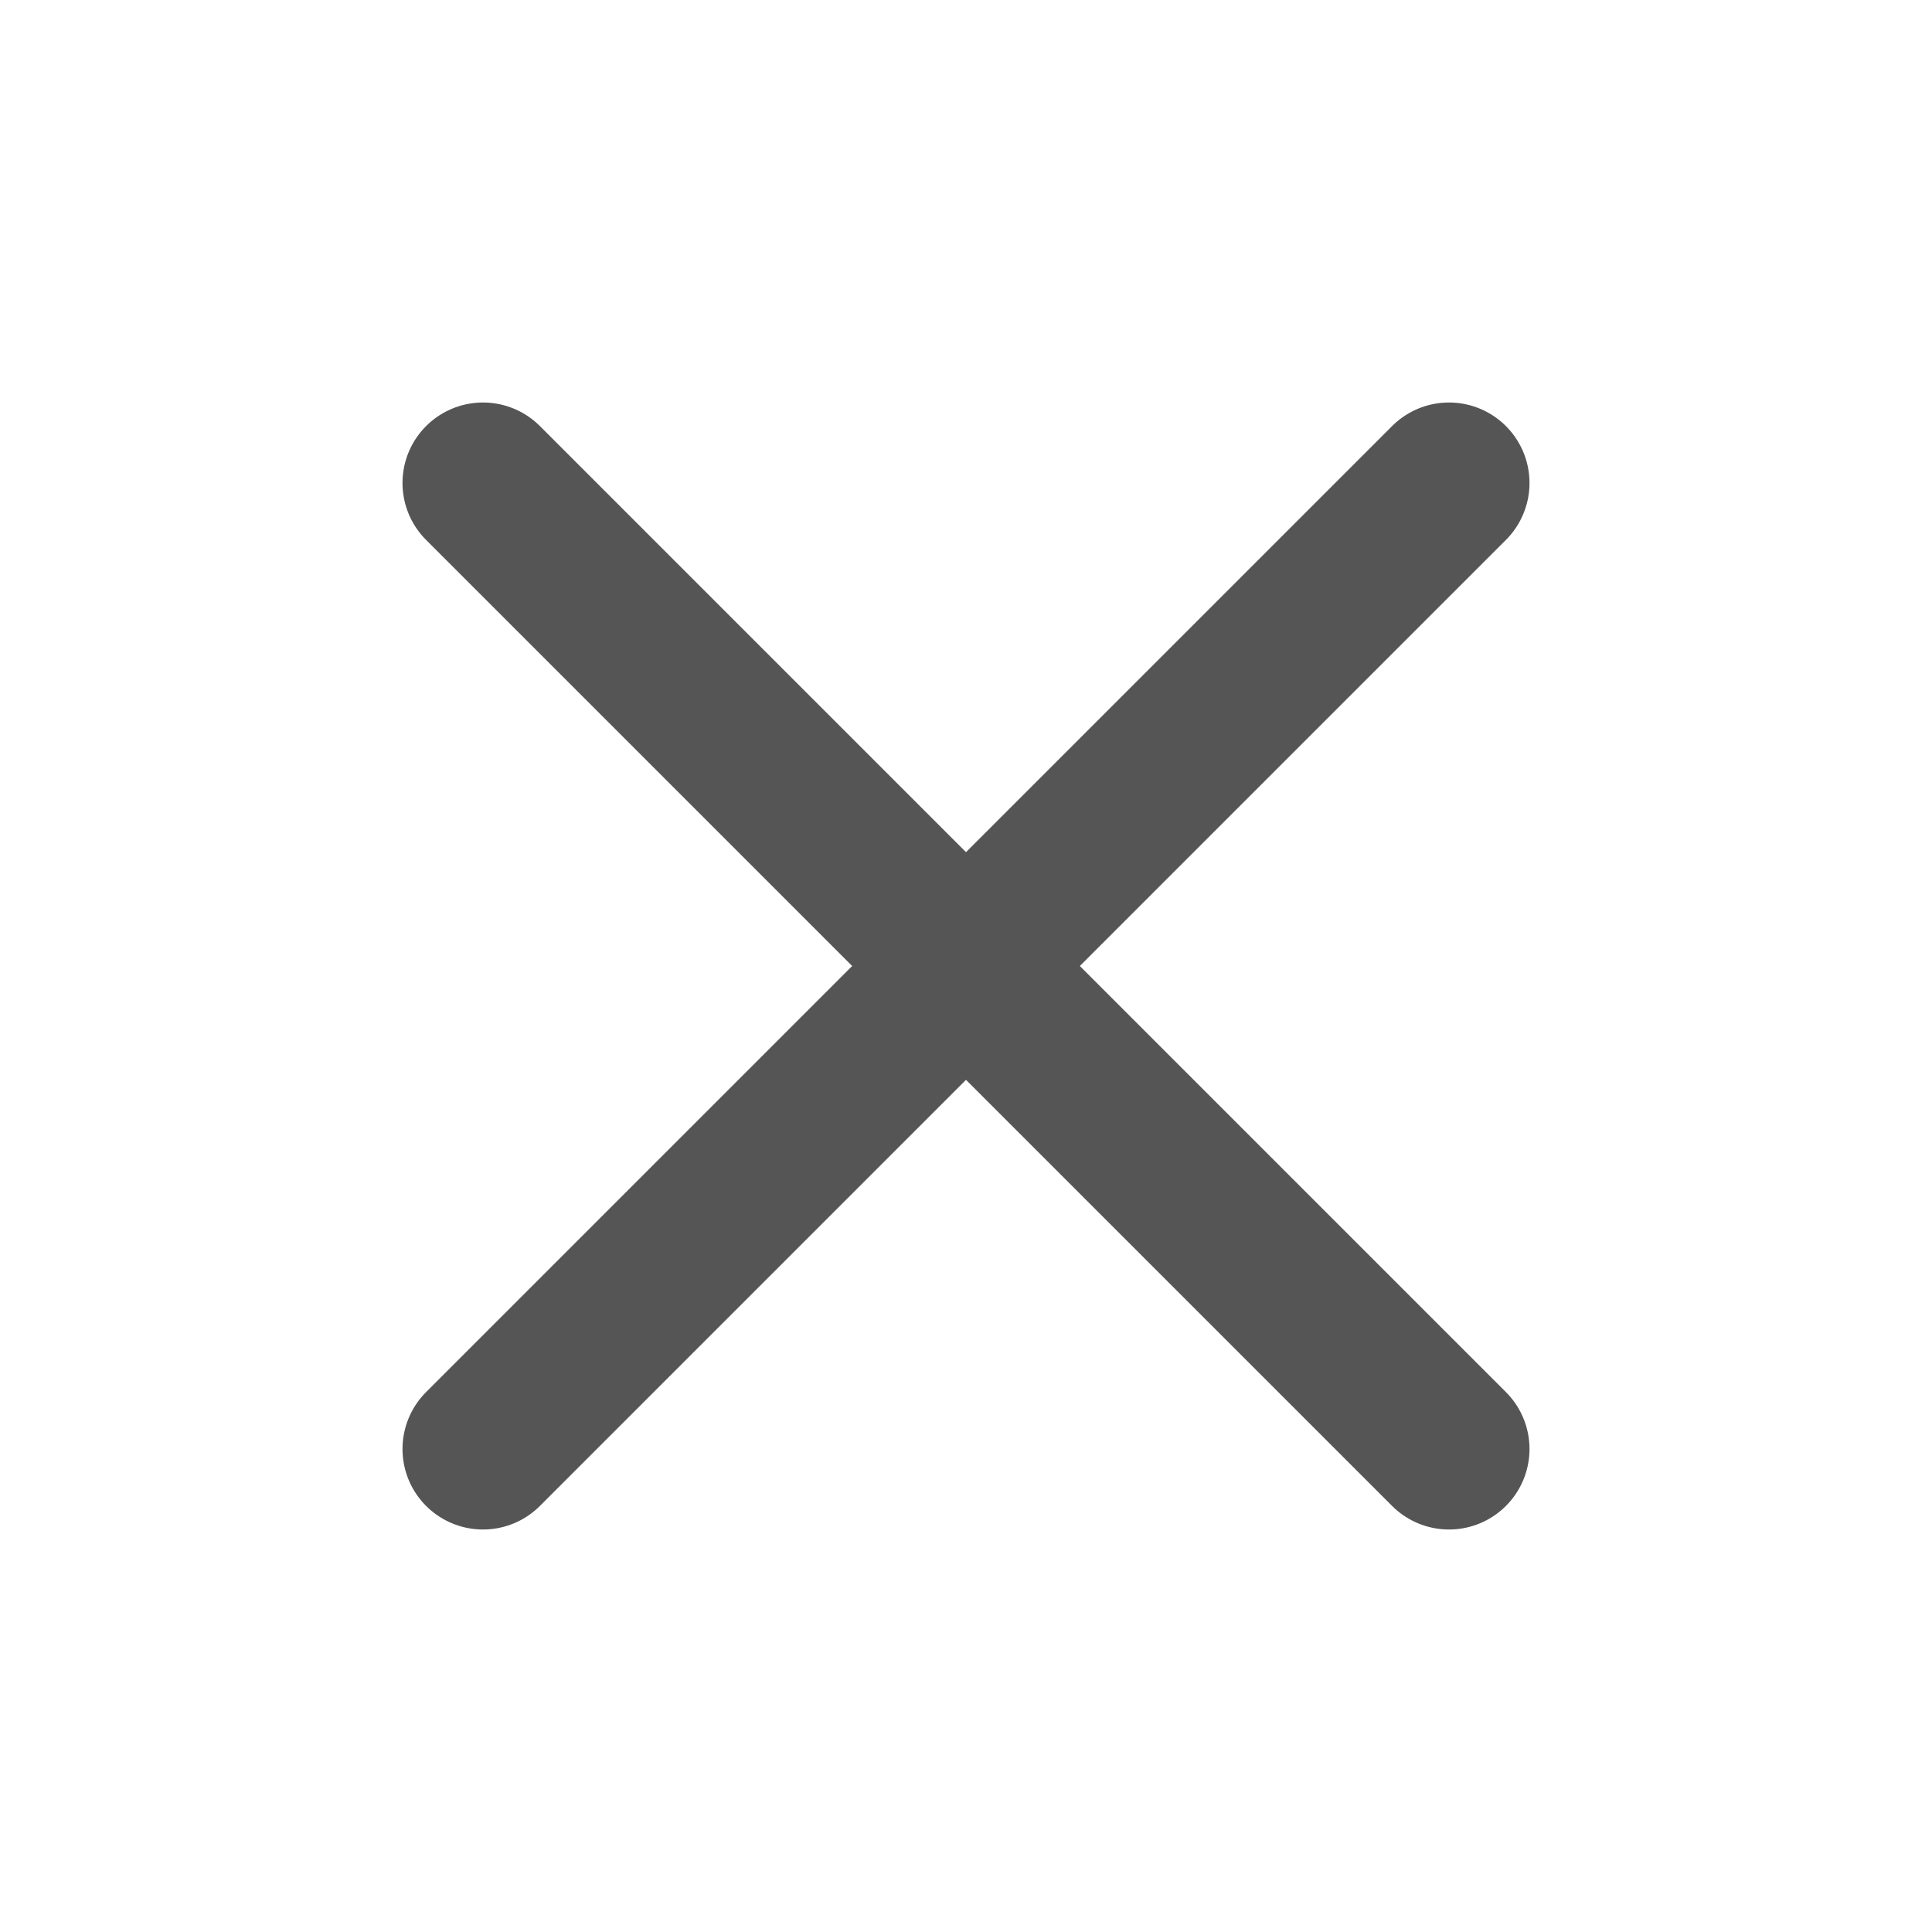
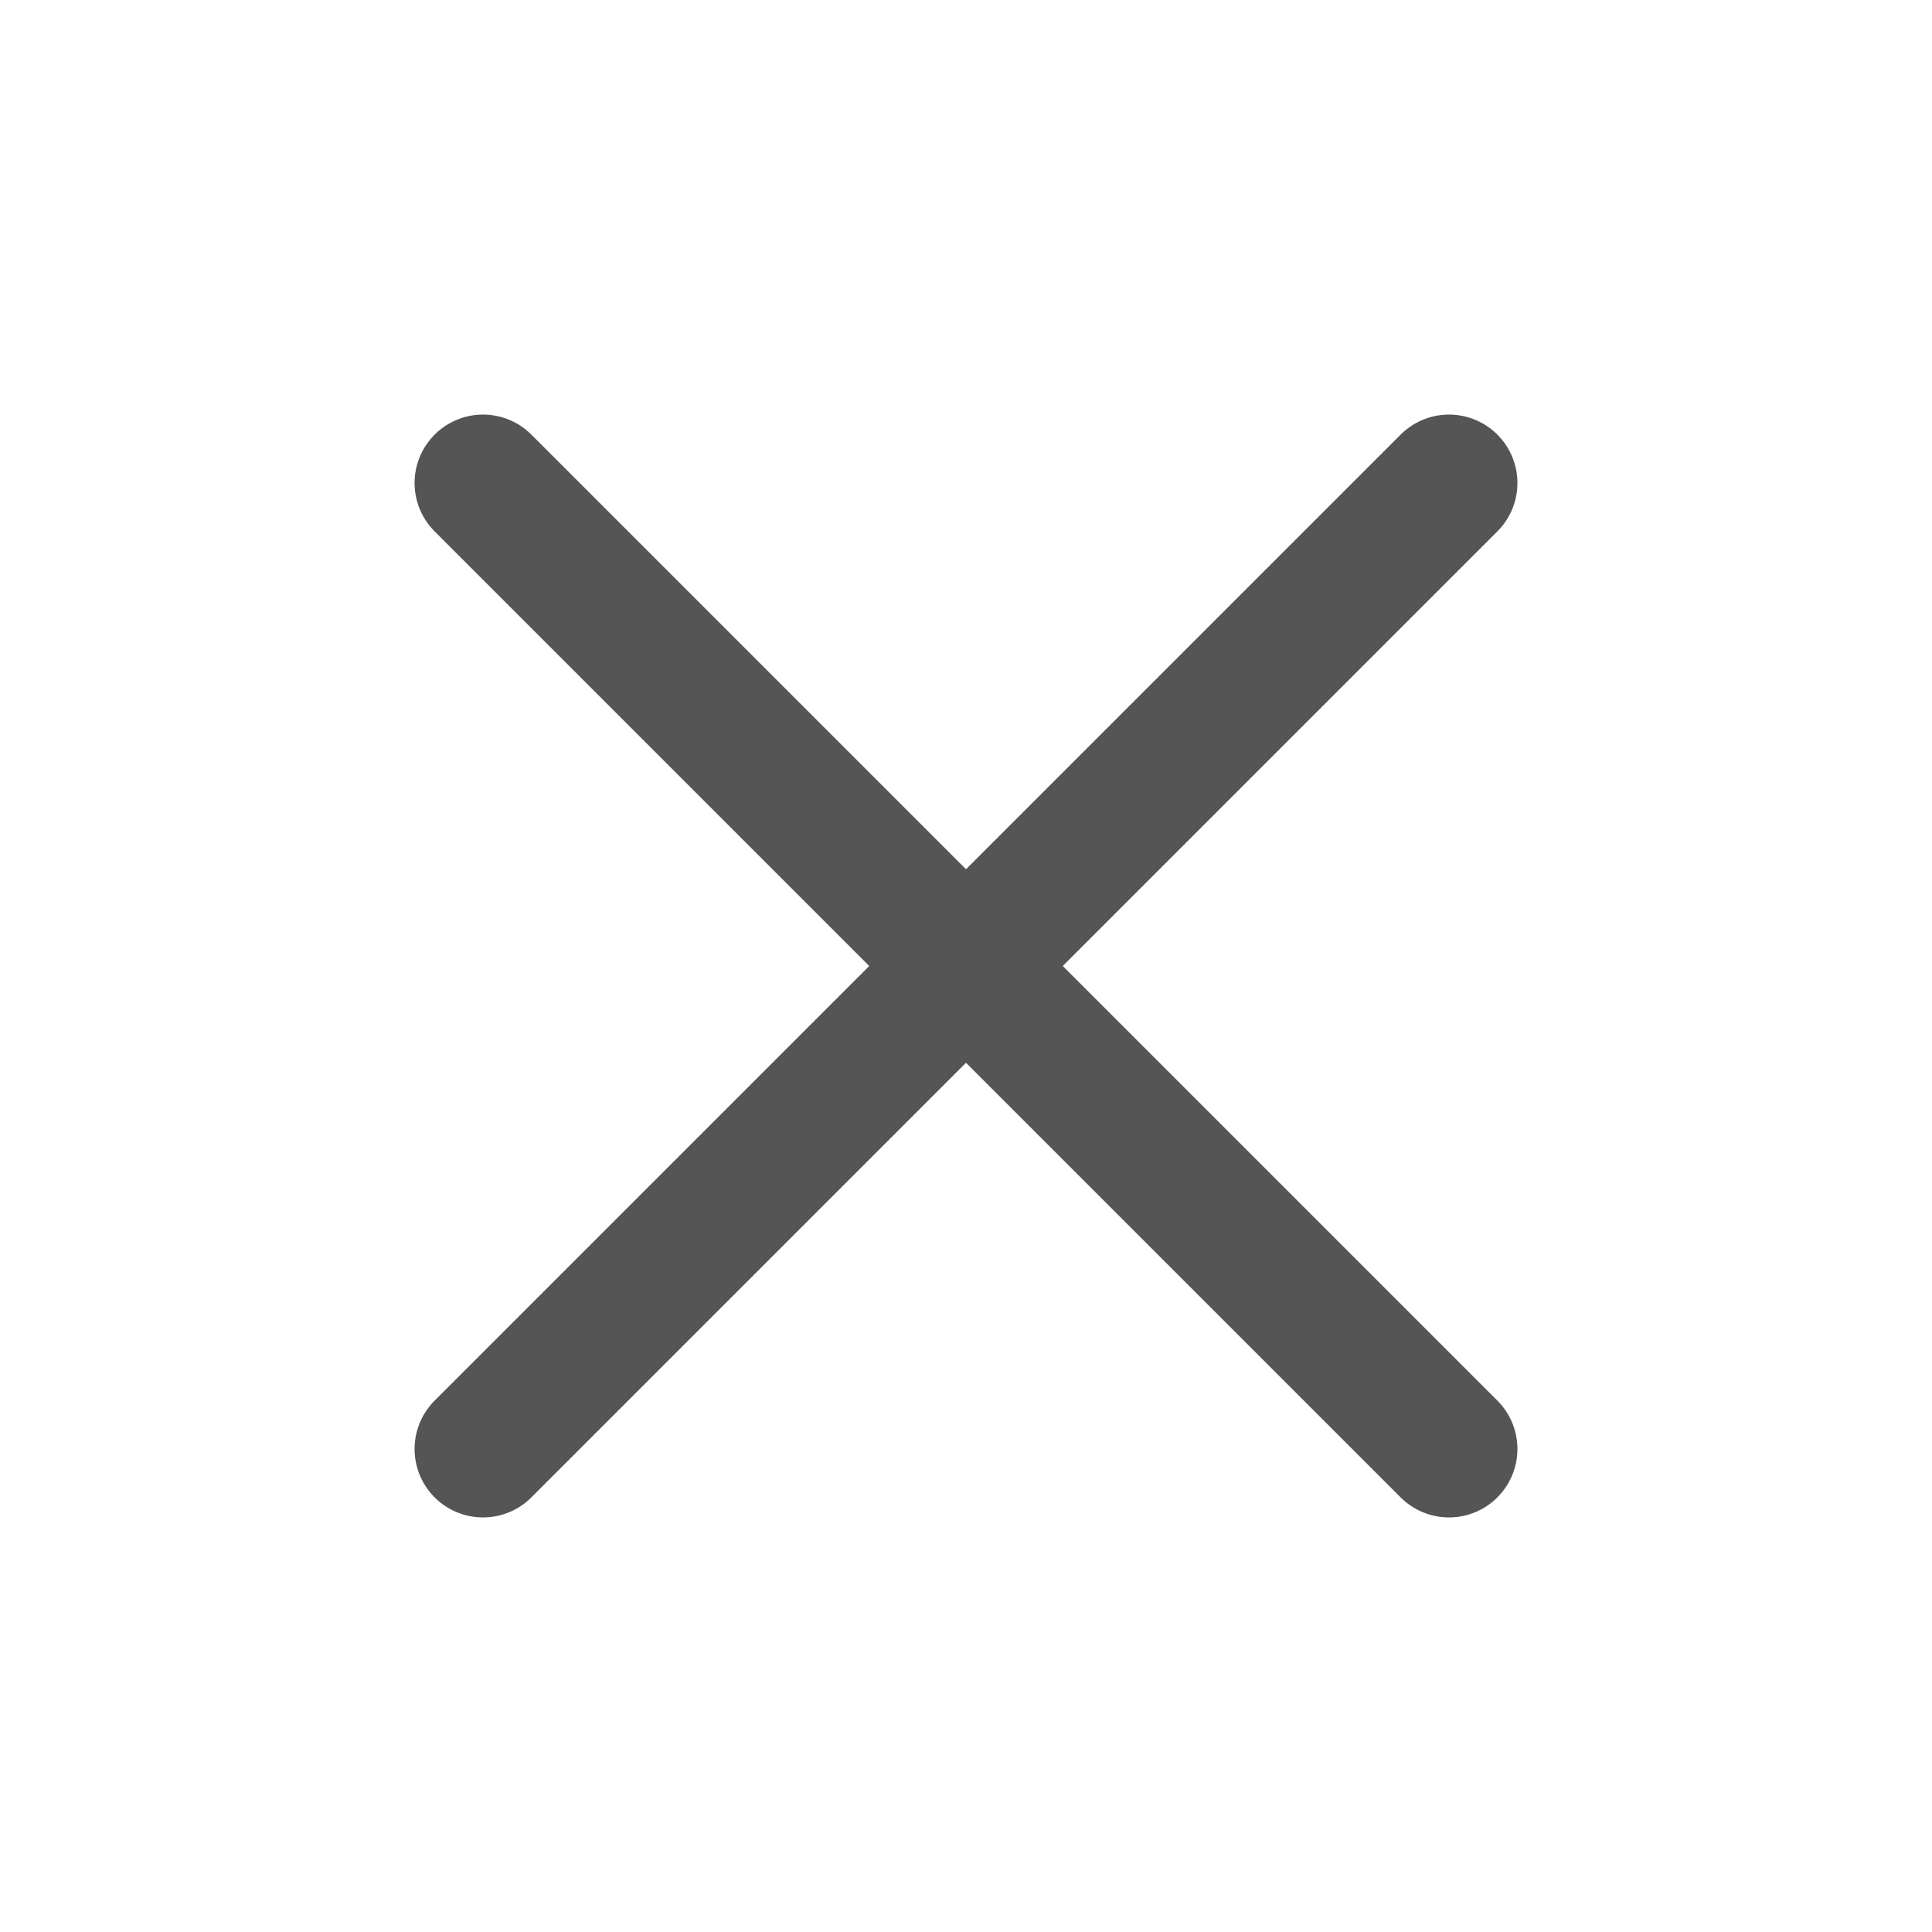
- <svg xmlns="http://www.w3.org/2000/svg" width="24" height="24" viewBox="0 0 24 24" fill="none" stroke="#555555" stroke-width="2" stroke-linecap="round" stroke-linejoin="round">
+ <svg xmlns="http://www.w3.org/2000/svg" width="24" height="24" viewBox="0 0 24 24" fill="none" stroke="#555555" stroke-width="1.7" stroke-linecap="round" stroke-linejoin="round">
  <path stroke="none" d="M0 0h24v24H0z" fill="none" />
  <path d="M18 6l-12 12" />
  <path d="M6 6l12 12" />
</svg>
